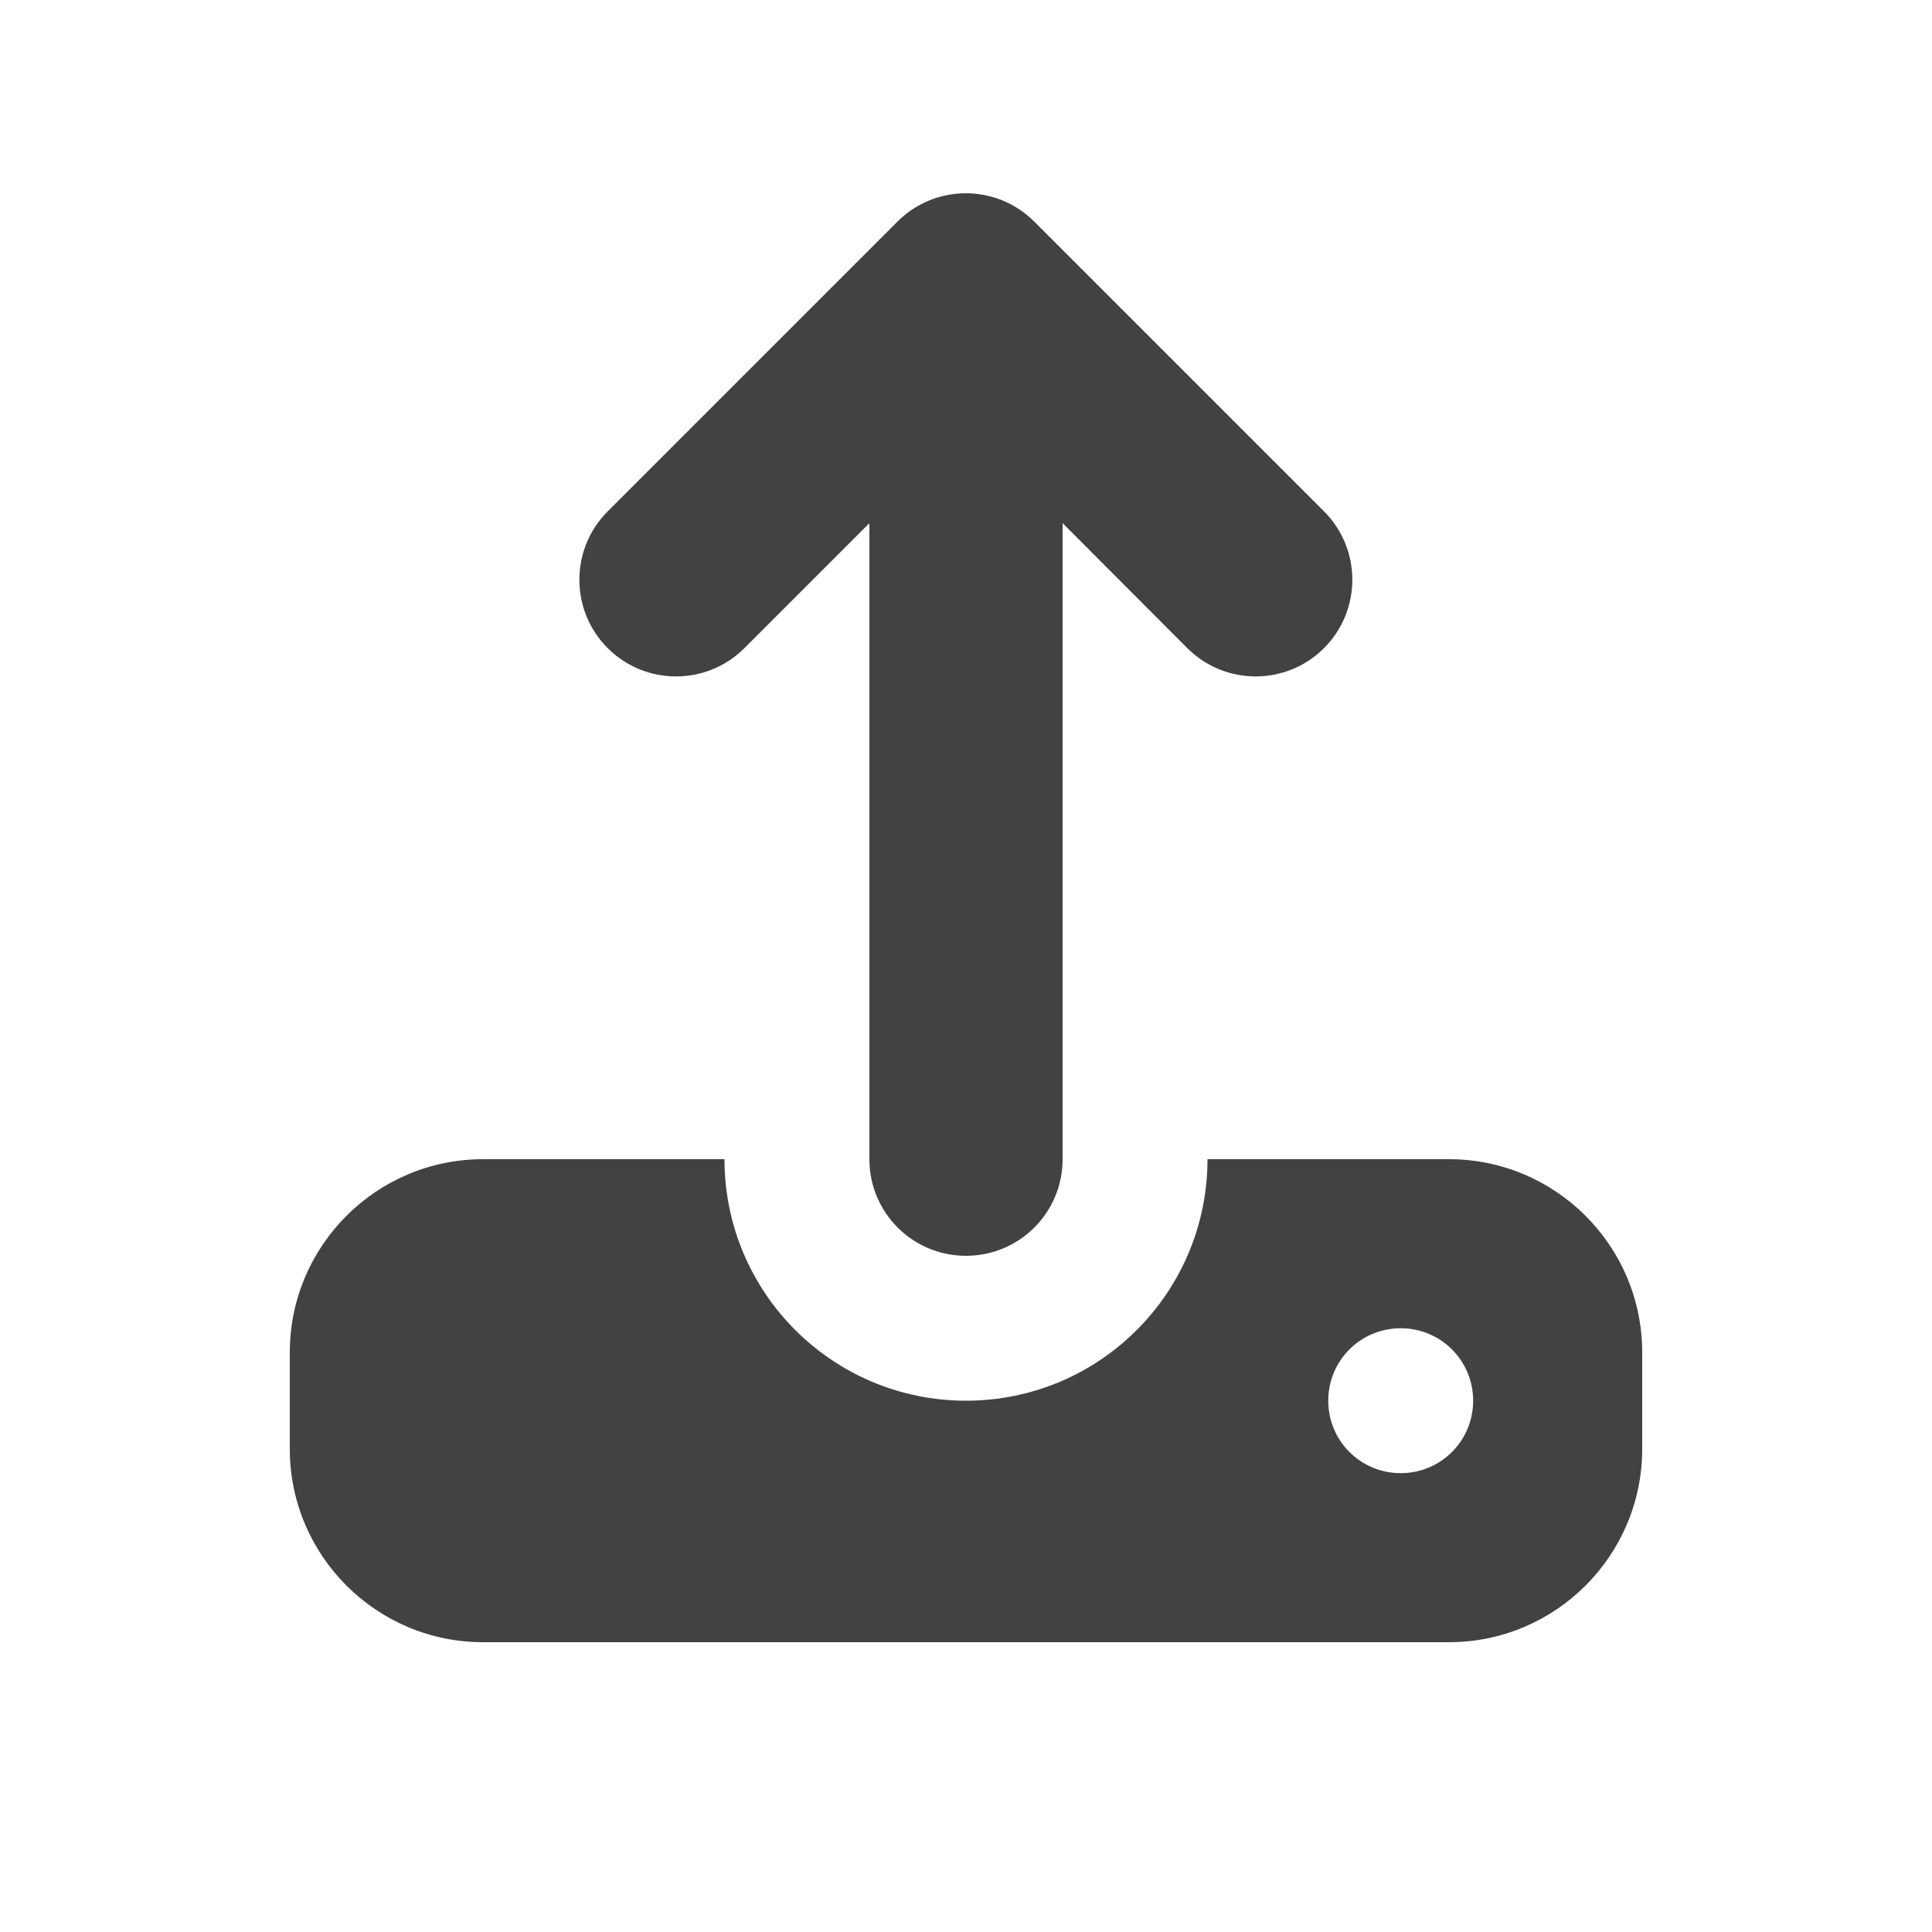
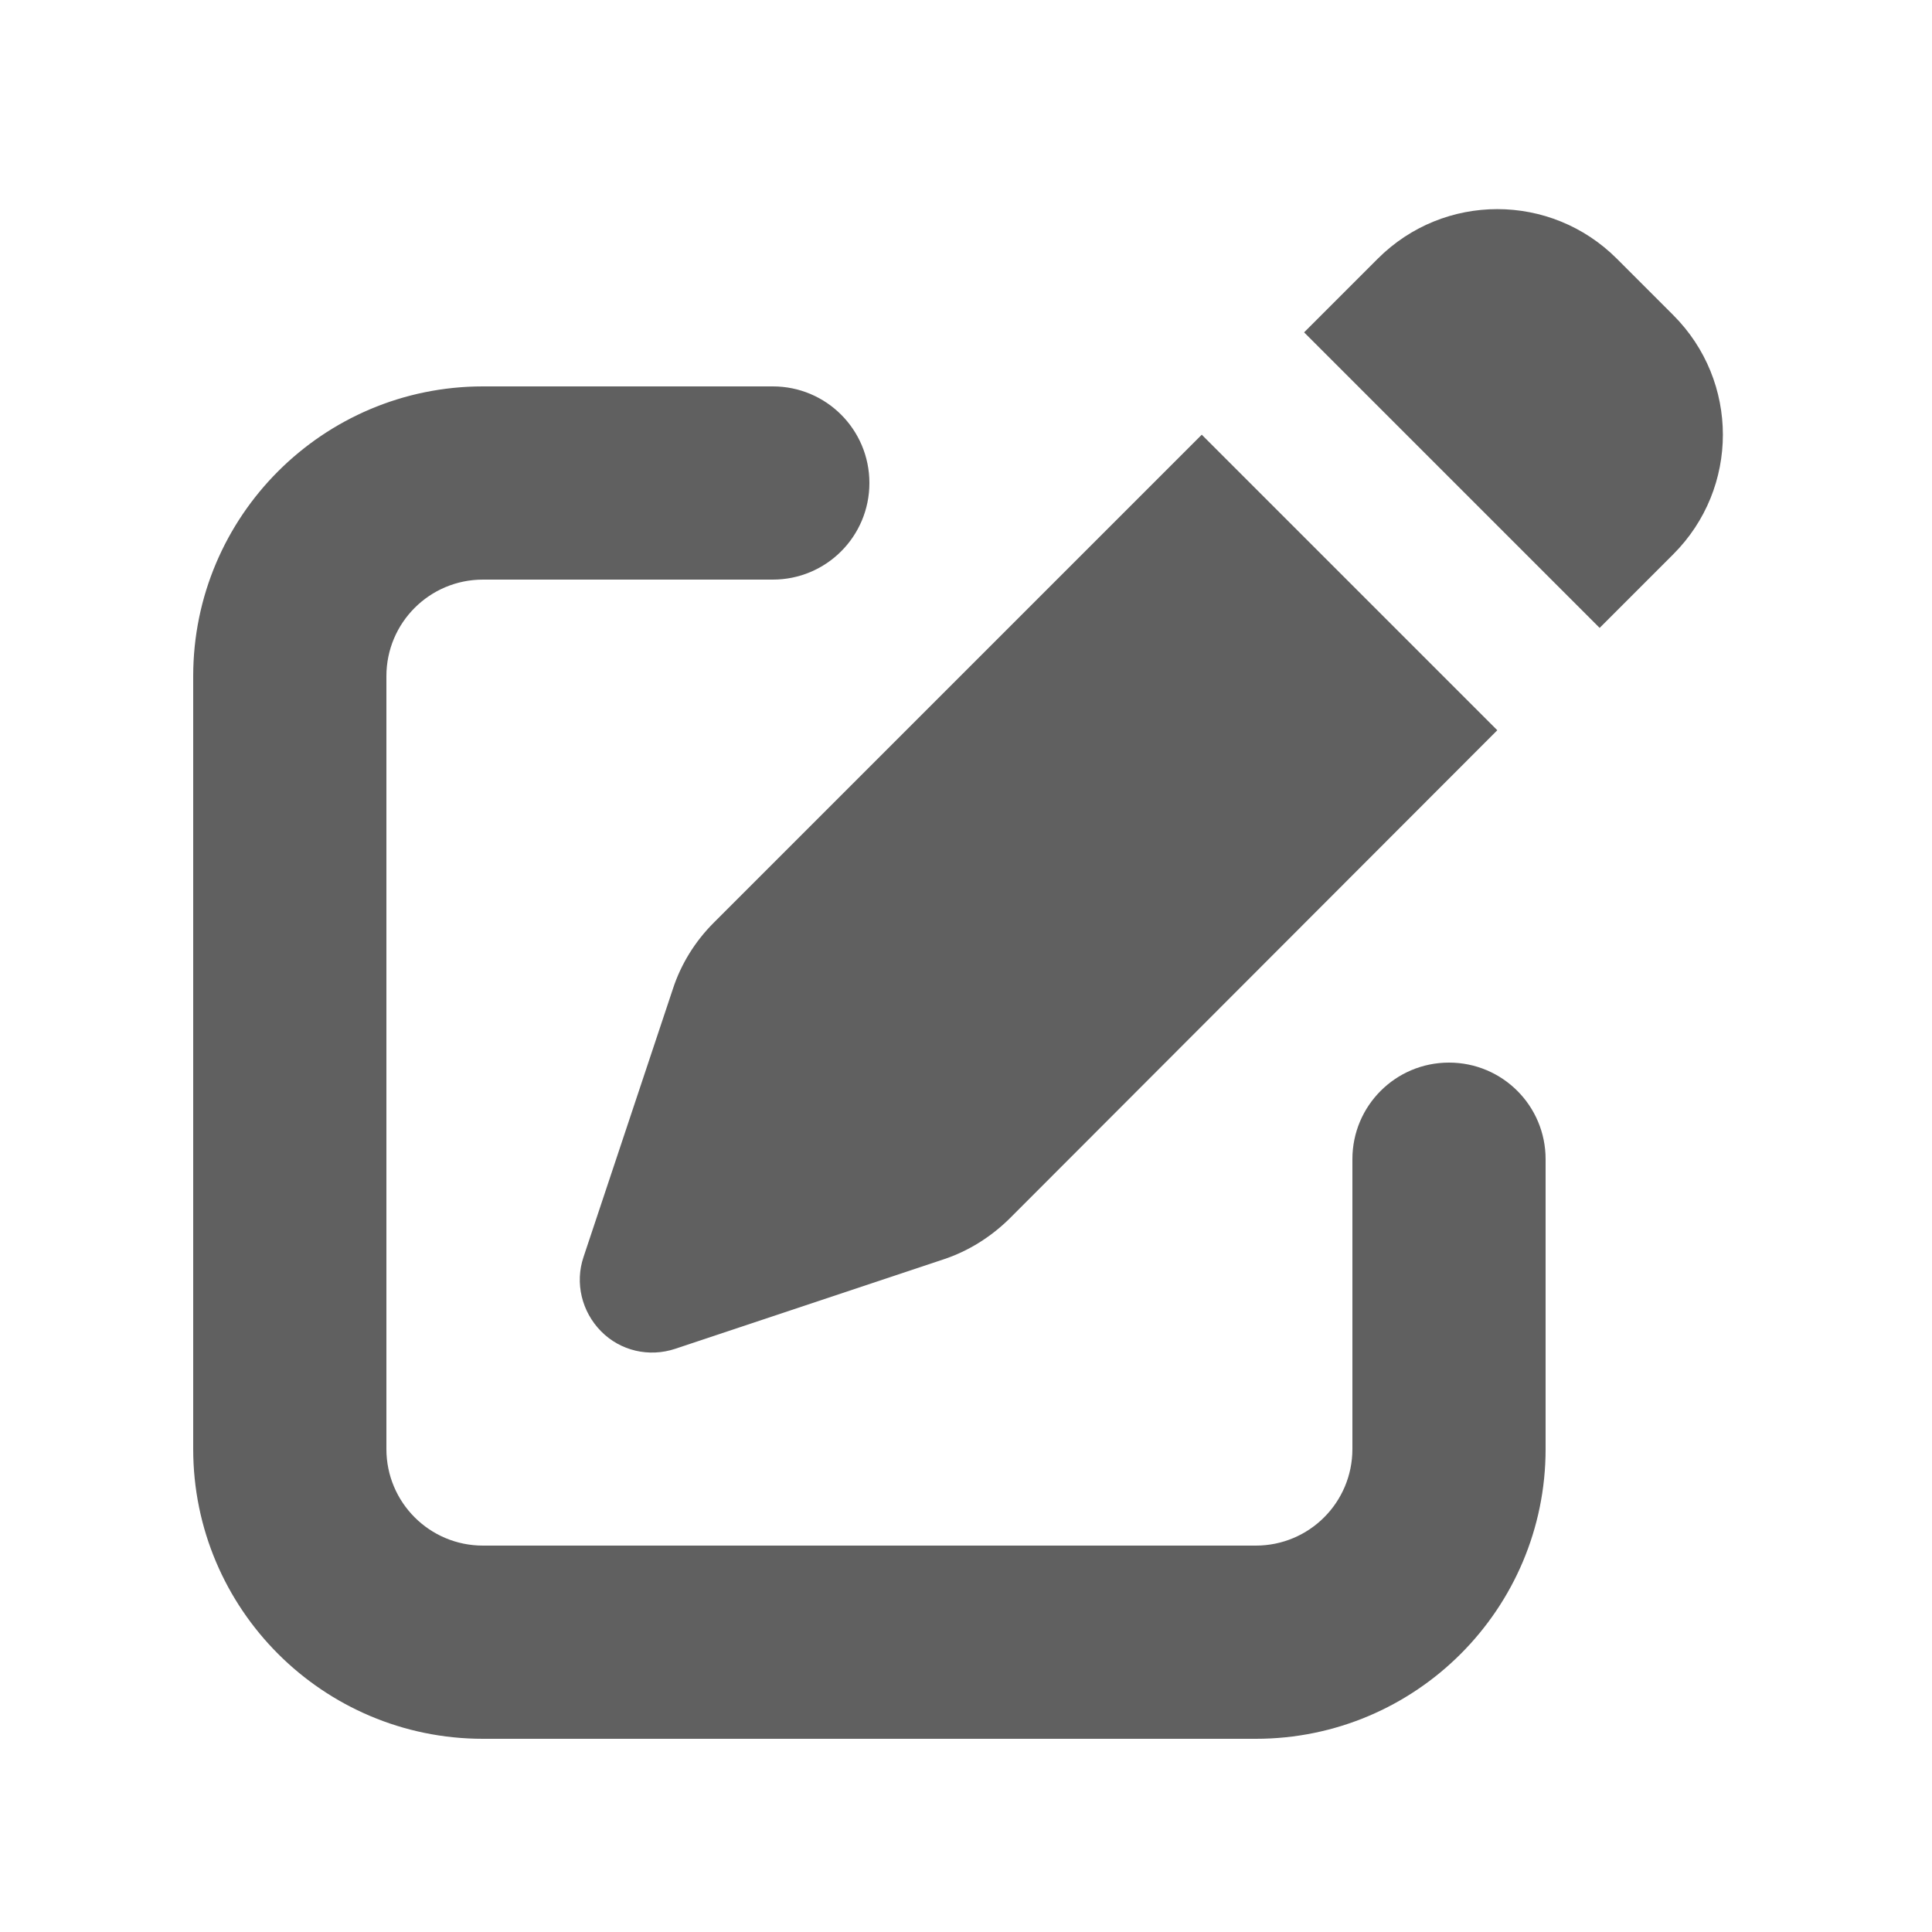
<svg xmlns="http://www.w3.org/2000/svg" viewBox="0 0 640 640" width="16" height="16">
-   <path fill="#424242" d="M352 173.3L352 384C352 401.7 337.7 416 320 416C302.3 416 288 401.7 288 384L288 173.3L246.6 214.7C234.1 227.2 213.8 227.2 201.3 214.7C188.8 202.2 188.8 181.9 201.3 169.4L297.3 73.4C309.8 60.9 330.1 60.9 342.6 73.4L438.6 169.4C451.1 181.9 451.1 202.2 438.6 214.7C426.1 227.2 405.8 227.2 393.3 214.7L352 173.3zM320 464C364.2 464 400 428.2 400 384L480 384C515.3 384 544 412.7 544 448L544 480C544 515.3 515.3 544 480 544L160 544C124.7 544 96 515.3 96 480L96 448C96 412.7 124.7 384 160 384L240 384C240 428.2 275.8 464 320 464zM464 488C477.3 488 488 477.3 488 464C488 450.7 477.3 440 464 440C450.7 440 440 450.7 440 464C440 477.3 450.7 488 464 488z" />
+   <path fill="#606060" d="M535.6 85.7C513.7 63.8 478.3 63.8 456.4 85.7L432 110.1L529.9 208L554.3 183.6C576.2 161.7 576.2 126.3 554.3 104.4L535.6 85.7zM236.4 305.7C230.3 311.8 225.6 319.3 222.9 327.6L193.3 416.4C190.4 425 192.7 434.5 199.1 441C205.5 447.5 215 449.7 223.7 446.8L312.5 417.2C320.7 414.5 328.2 409.8 334.4 403.7L496 241.9L398.1 144L236.4 305.7zM160 128C107 128 64 171 64 224L64 480C64 533 107 576 160 576L416 576C469 576 512 533 512 480L512 384C512 366.3 497.7 352 480 352C462.3 352 448 366.3 448 384L448 480C448 497.7 433.7 512 416 512L160 512C142.3 512 128 497.7 128 480L128 224C128 206.3 142.3 192 160 192L256 192C273.7 192 288 177.7 288 160C288 142.3 273.7 128 256 128L160 128z" />
</svg>
